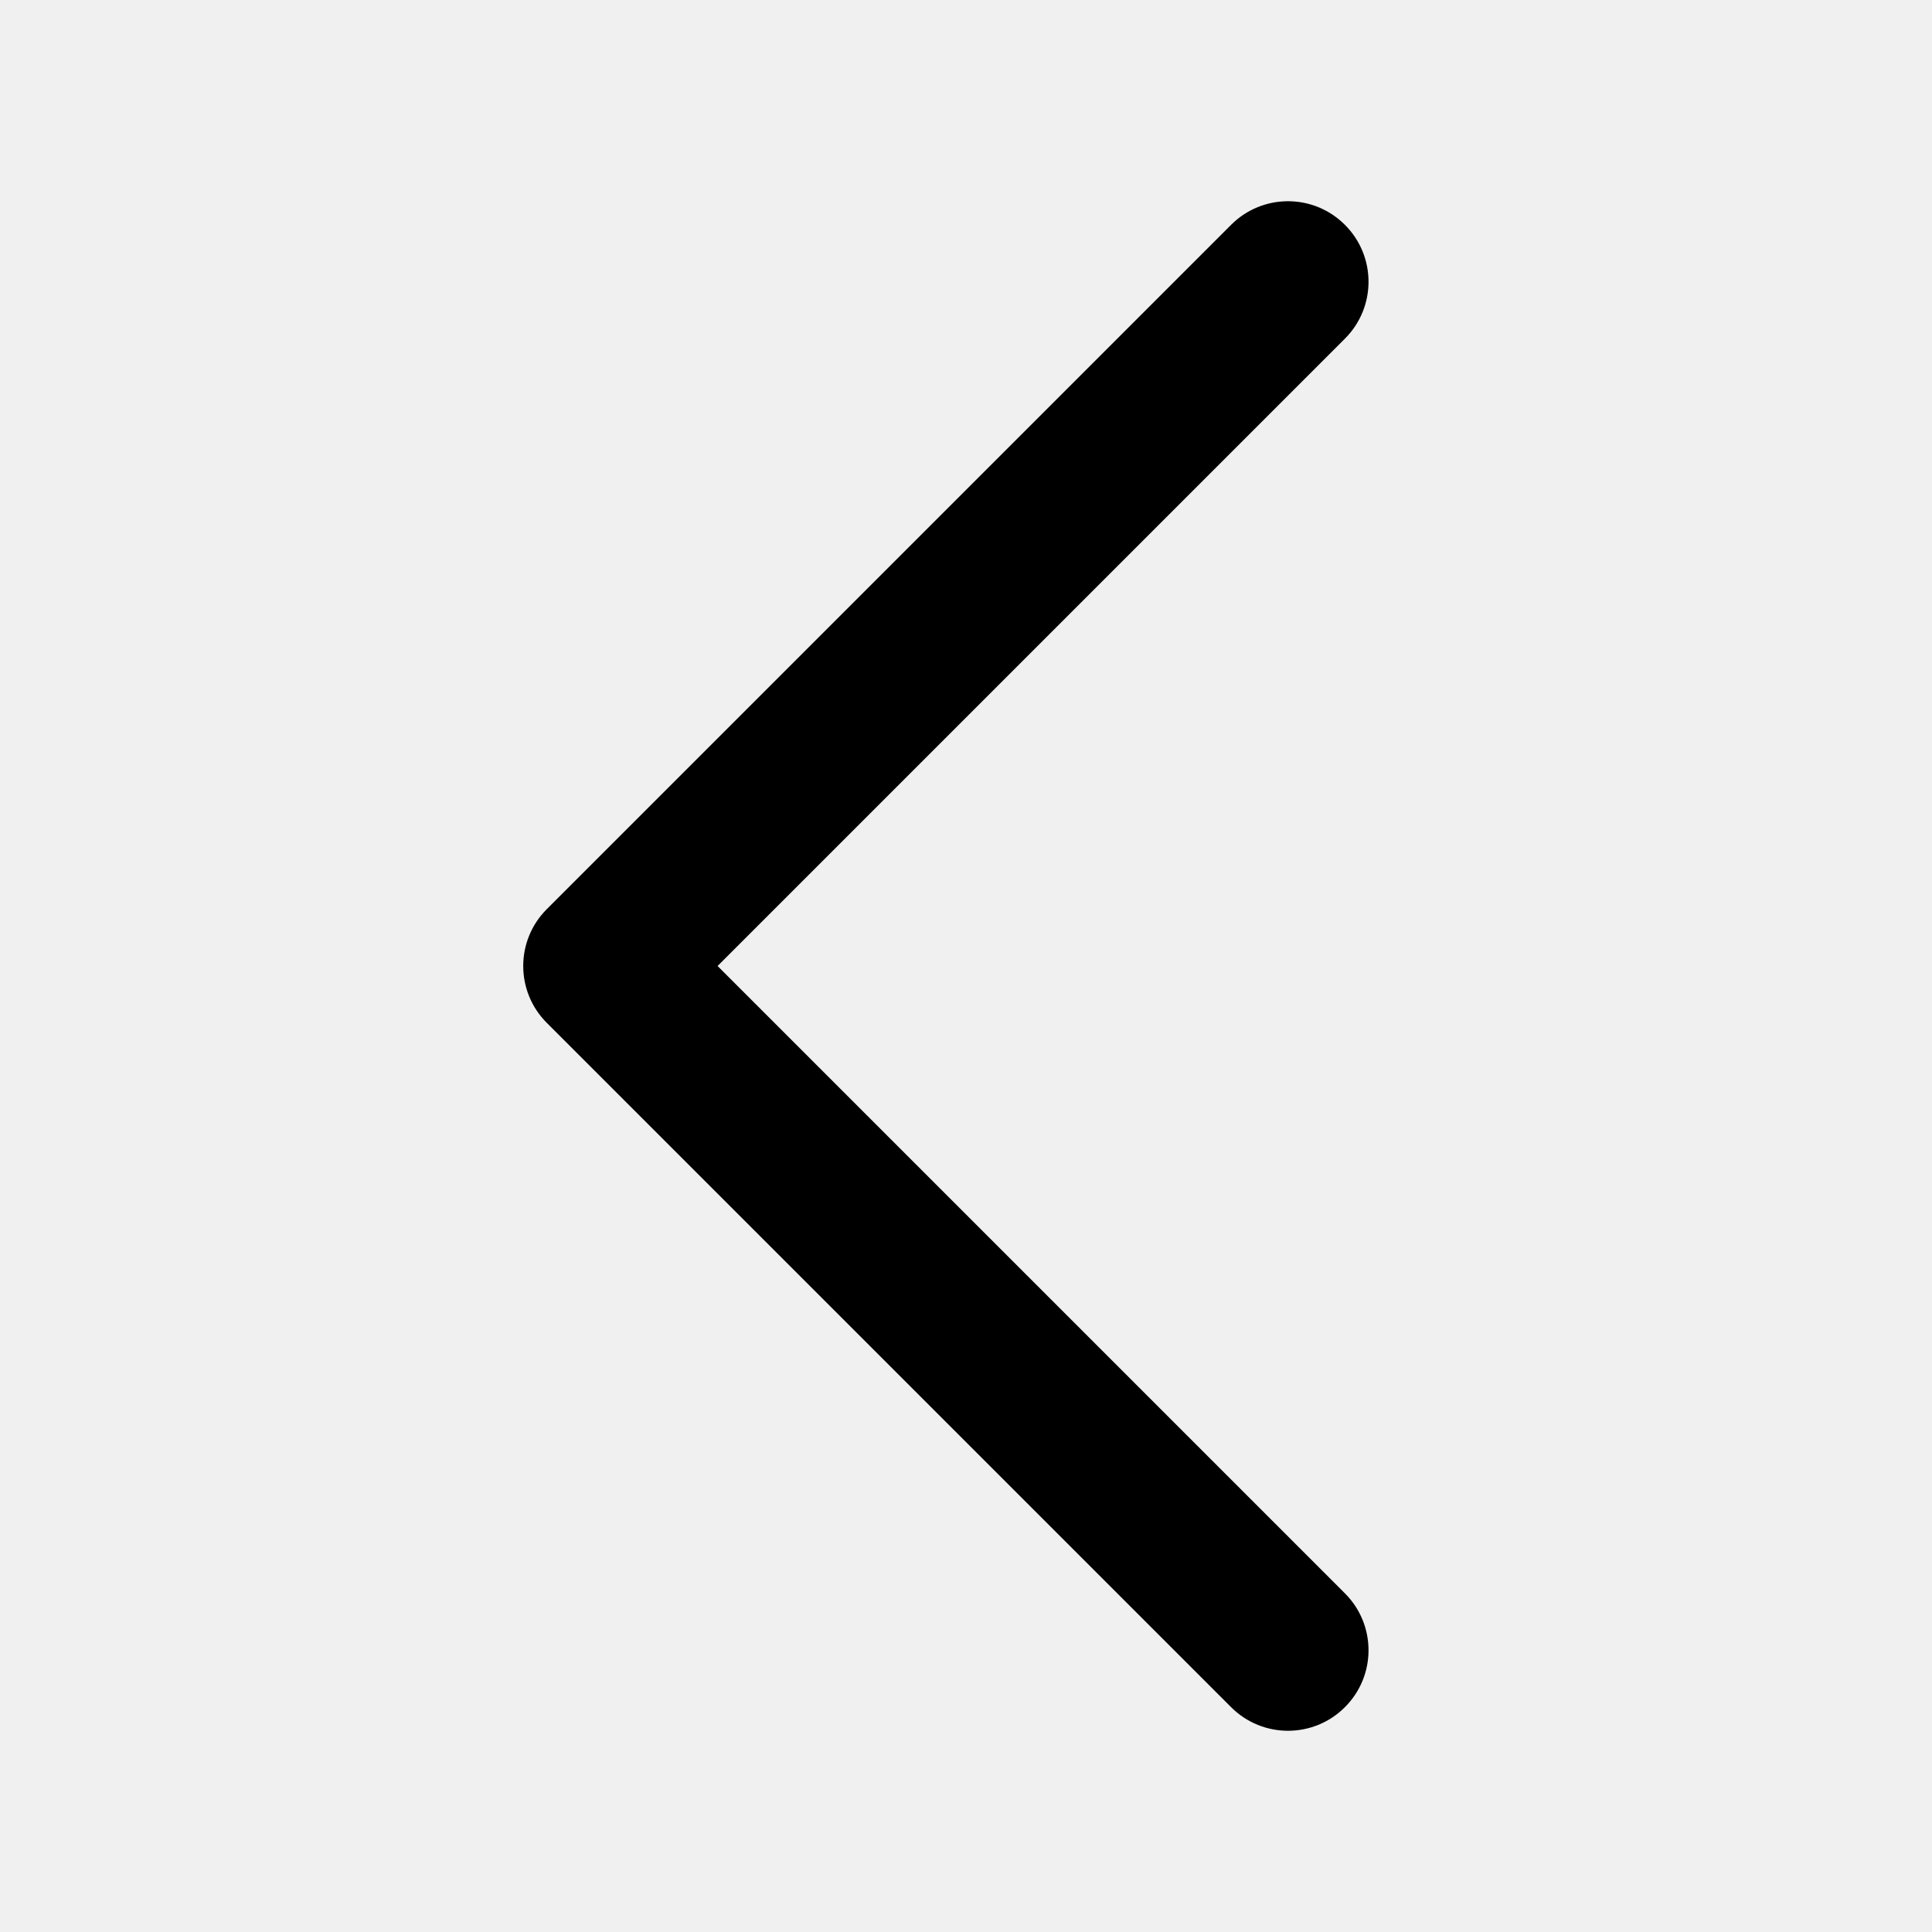
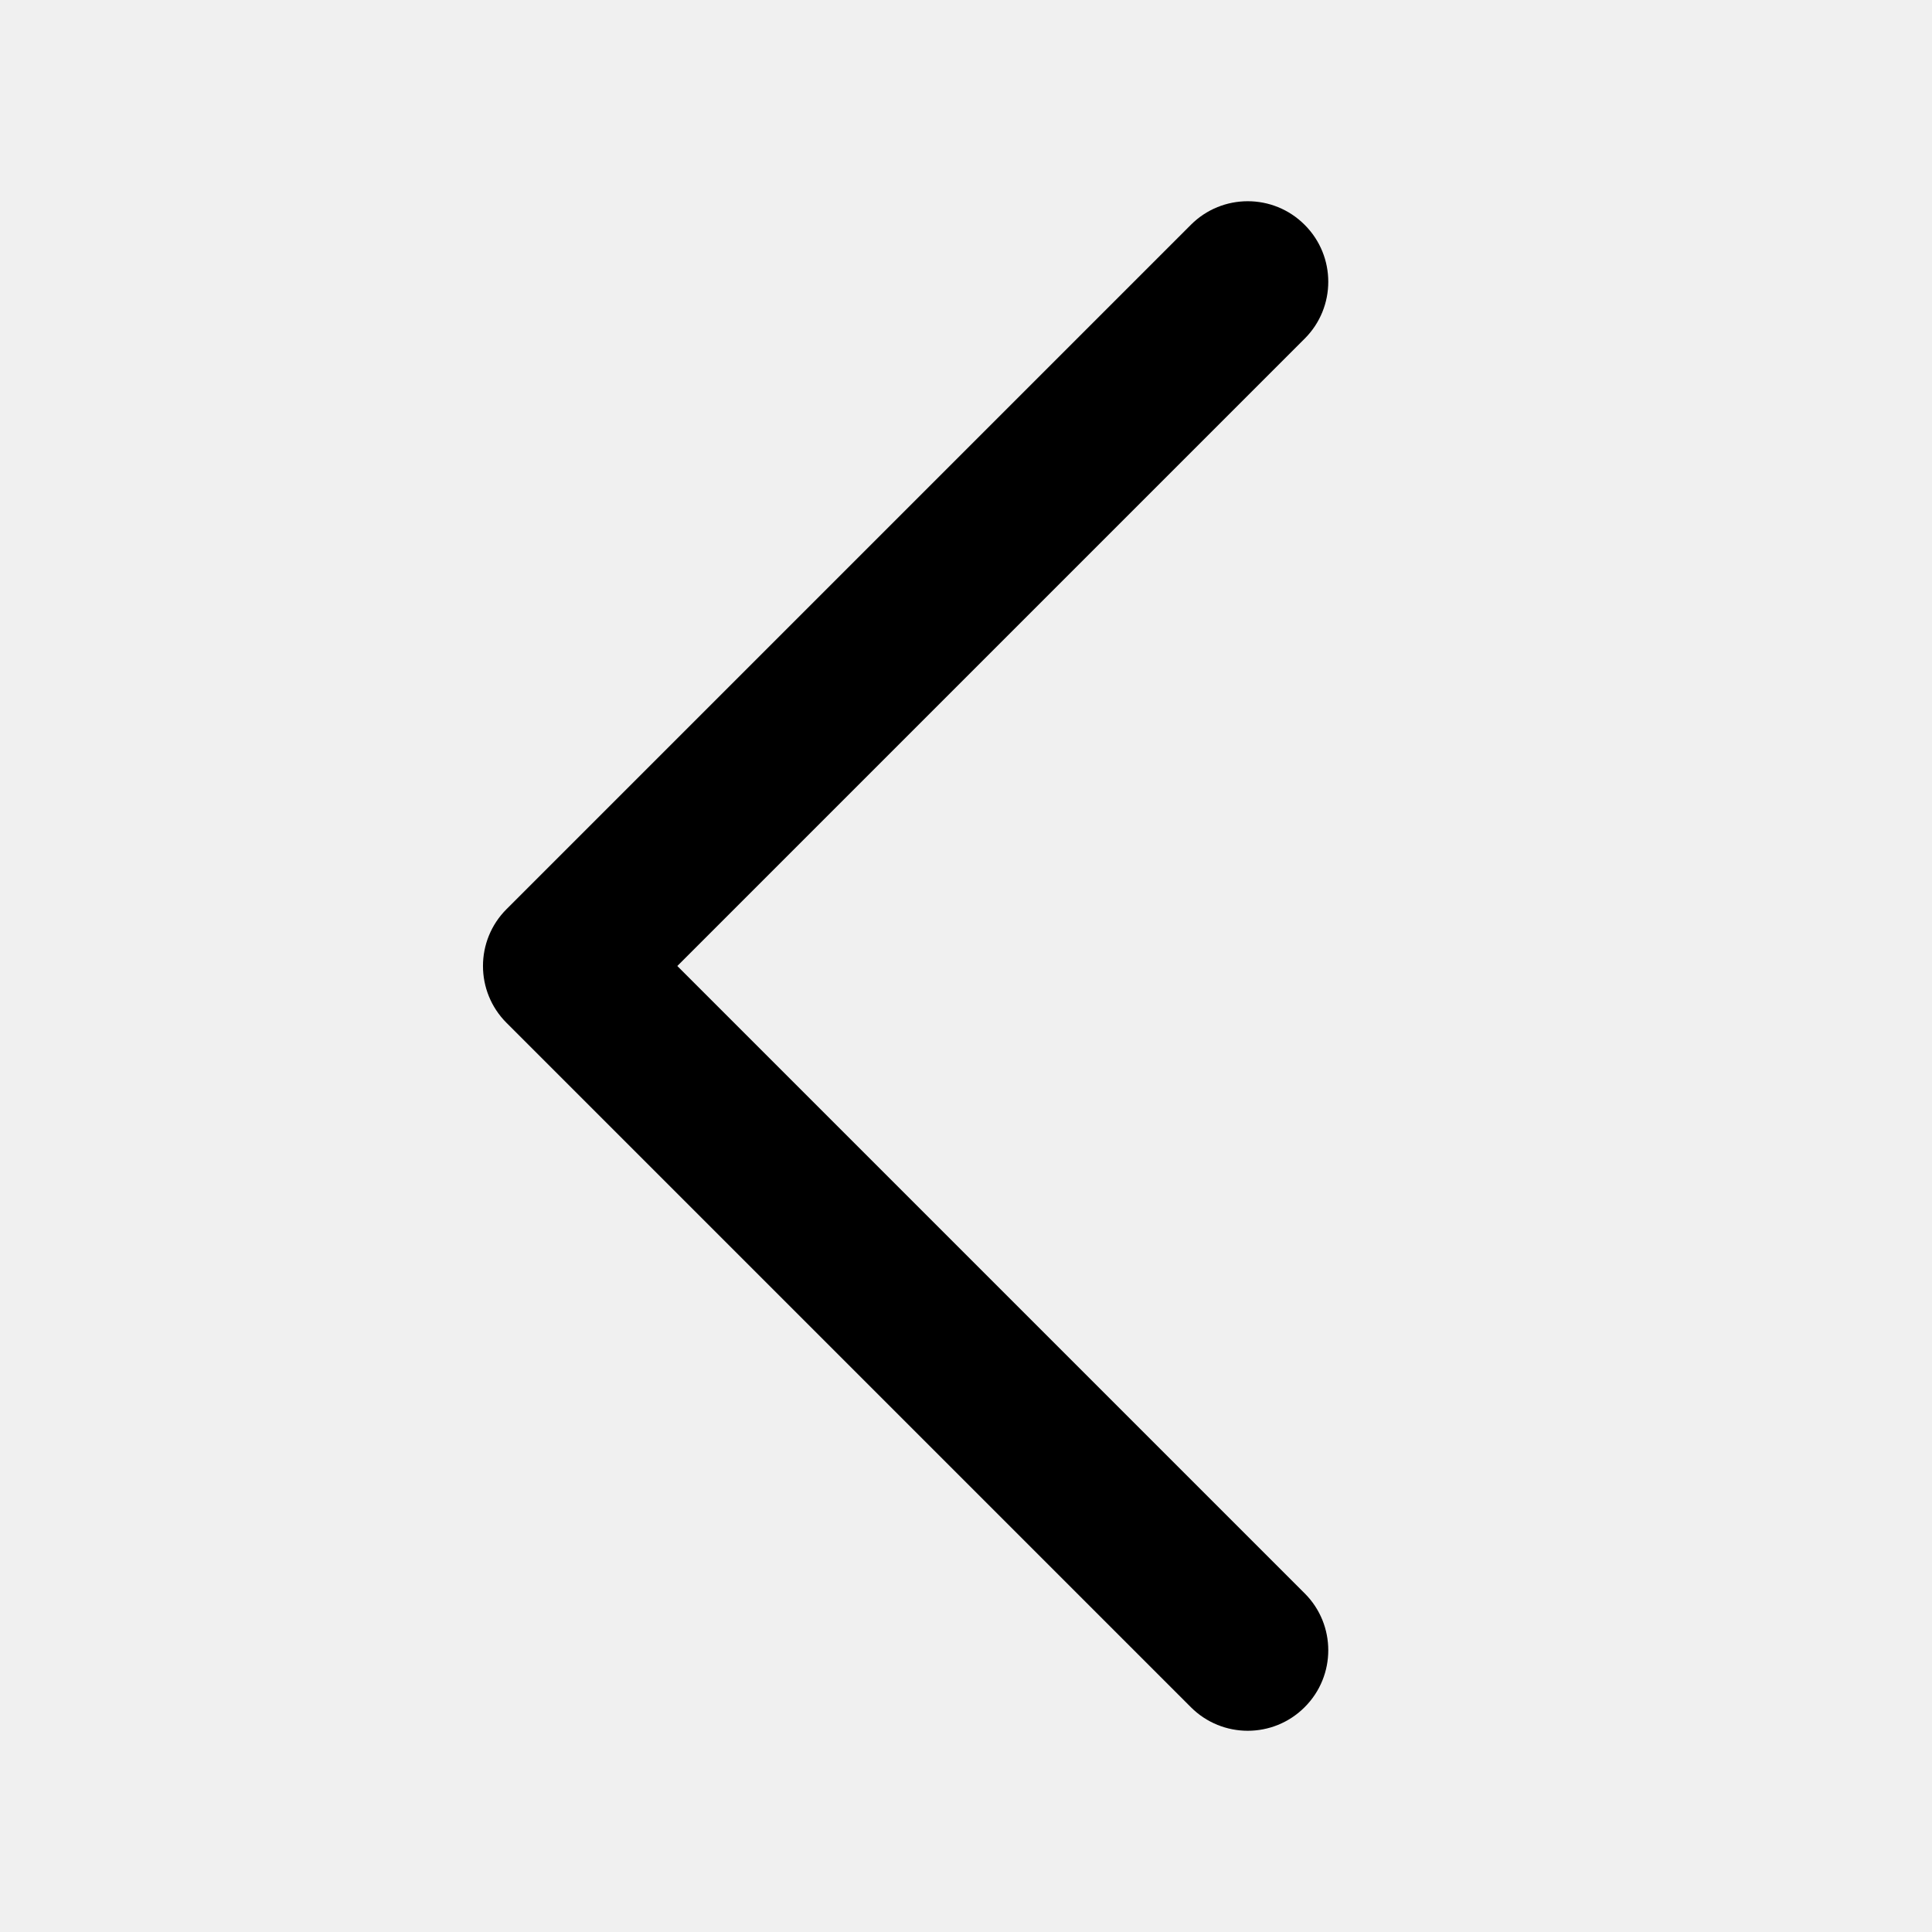
<svg xmlns="http://www.w3.org/2000/svg" width="24" height="24" viewBox="0 0 24 24" fill="none">
  <g clip-path="url(#clip0)">
-     <path fill-rule="evenodd" clip-rule="evenodd" d="M16.707 2.793C17.098 3.183 17.098 3.817 16.707 4.207L8.914 12L16.707 19.793C17.098 20.183 17.098 20.817 16.707 21.207C16.317 21.598 15.683 21.598 15.293 21.207L6.793 12.707C6.402 12.317 6.402 11.683 6.793 11.293L15.293 2.793C15.683 2.402 16.317 2.402 16.707 2.793Z" fill="black" />
+     <path fill-rule="evenodd" clip-rule="evenodd" d="M16.207 2.793C16.598 3.183 16.598 3.817 16.207 4.207L8.414 12L16.207 19.793C16.598 20.183 16.598 20.817 16.207 21.207C15.817 21.598 15.183 21.598 14.793 21.207L6.293 12.707C5.902 12.317 5.902 11.683 6.293 11.293L14.793 2.793C15.183 2.402 15.817 2.402 16.207 2.793Z" fill="black" />
  </g>
  <defs>
    <clipPath id="clip0">
      <rect width="24" height="24" fill="white" />
    </clipPath>
  </defs>
</svg>
